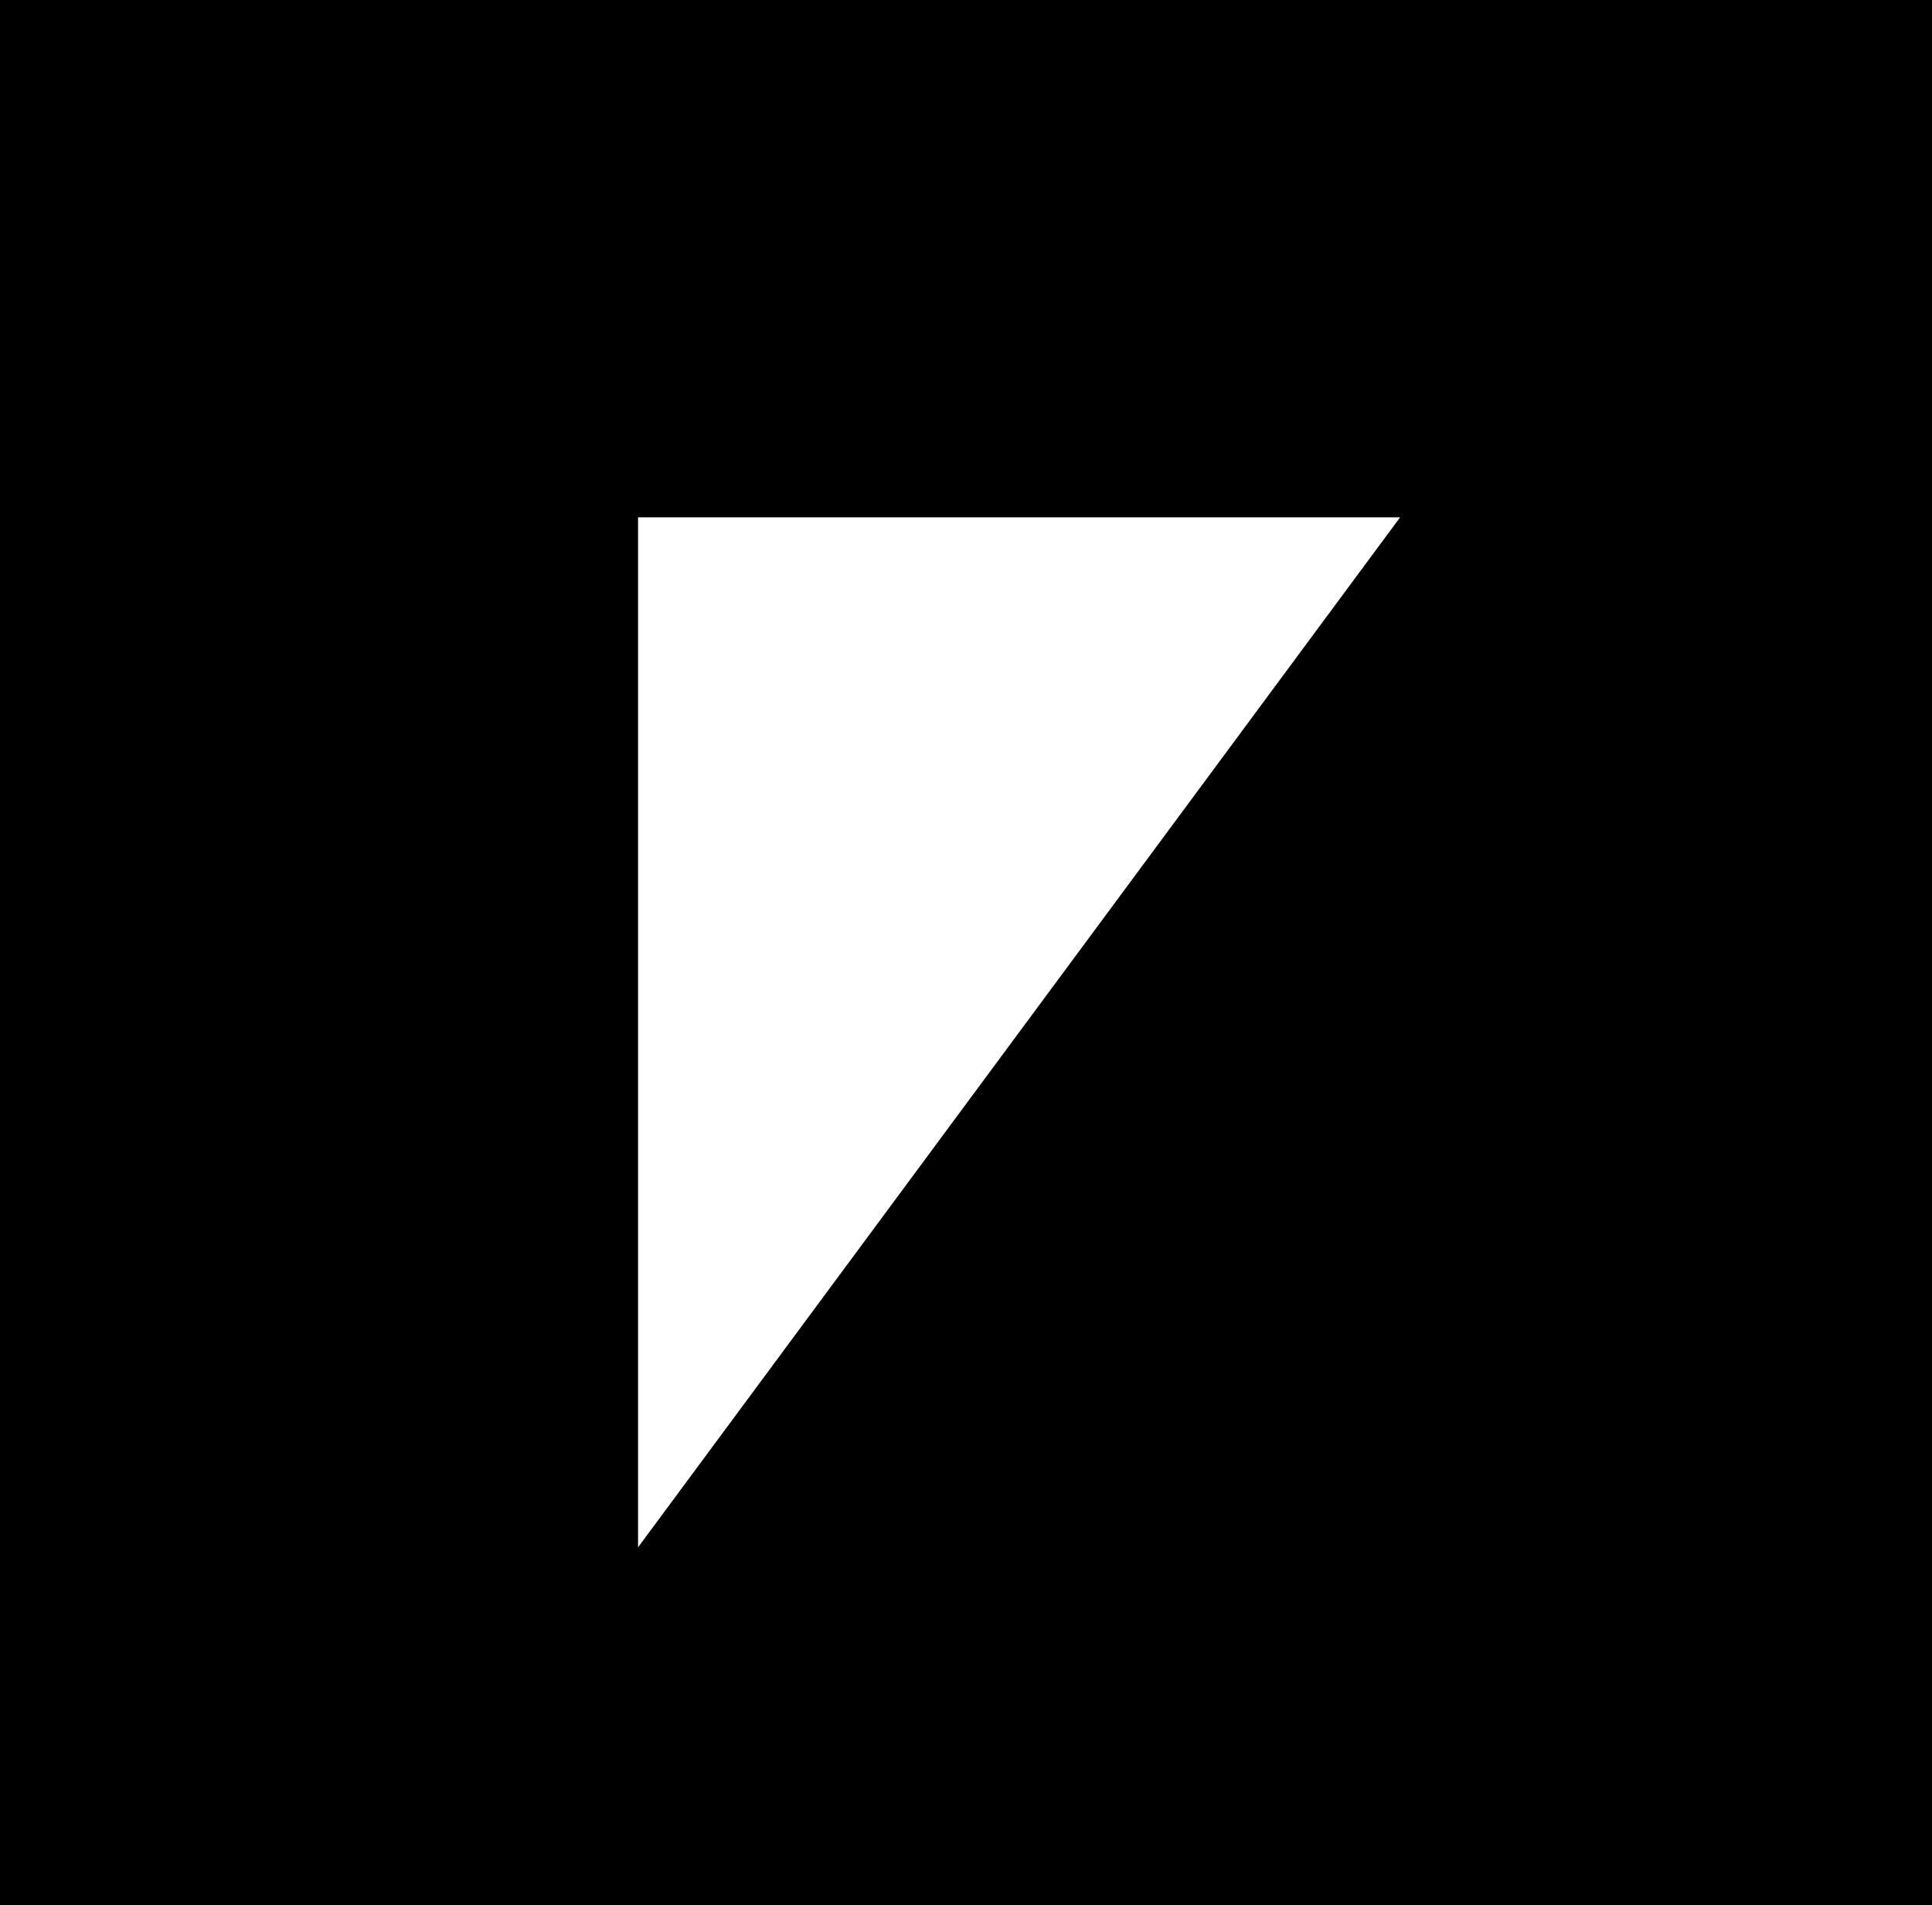
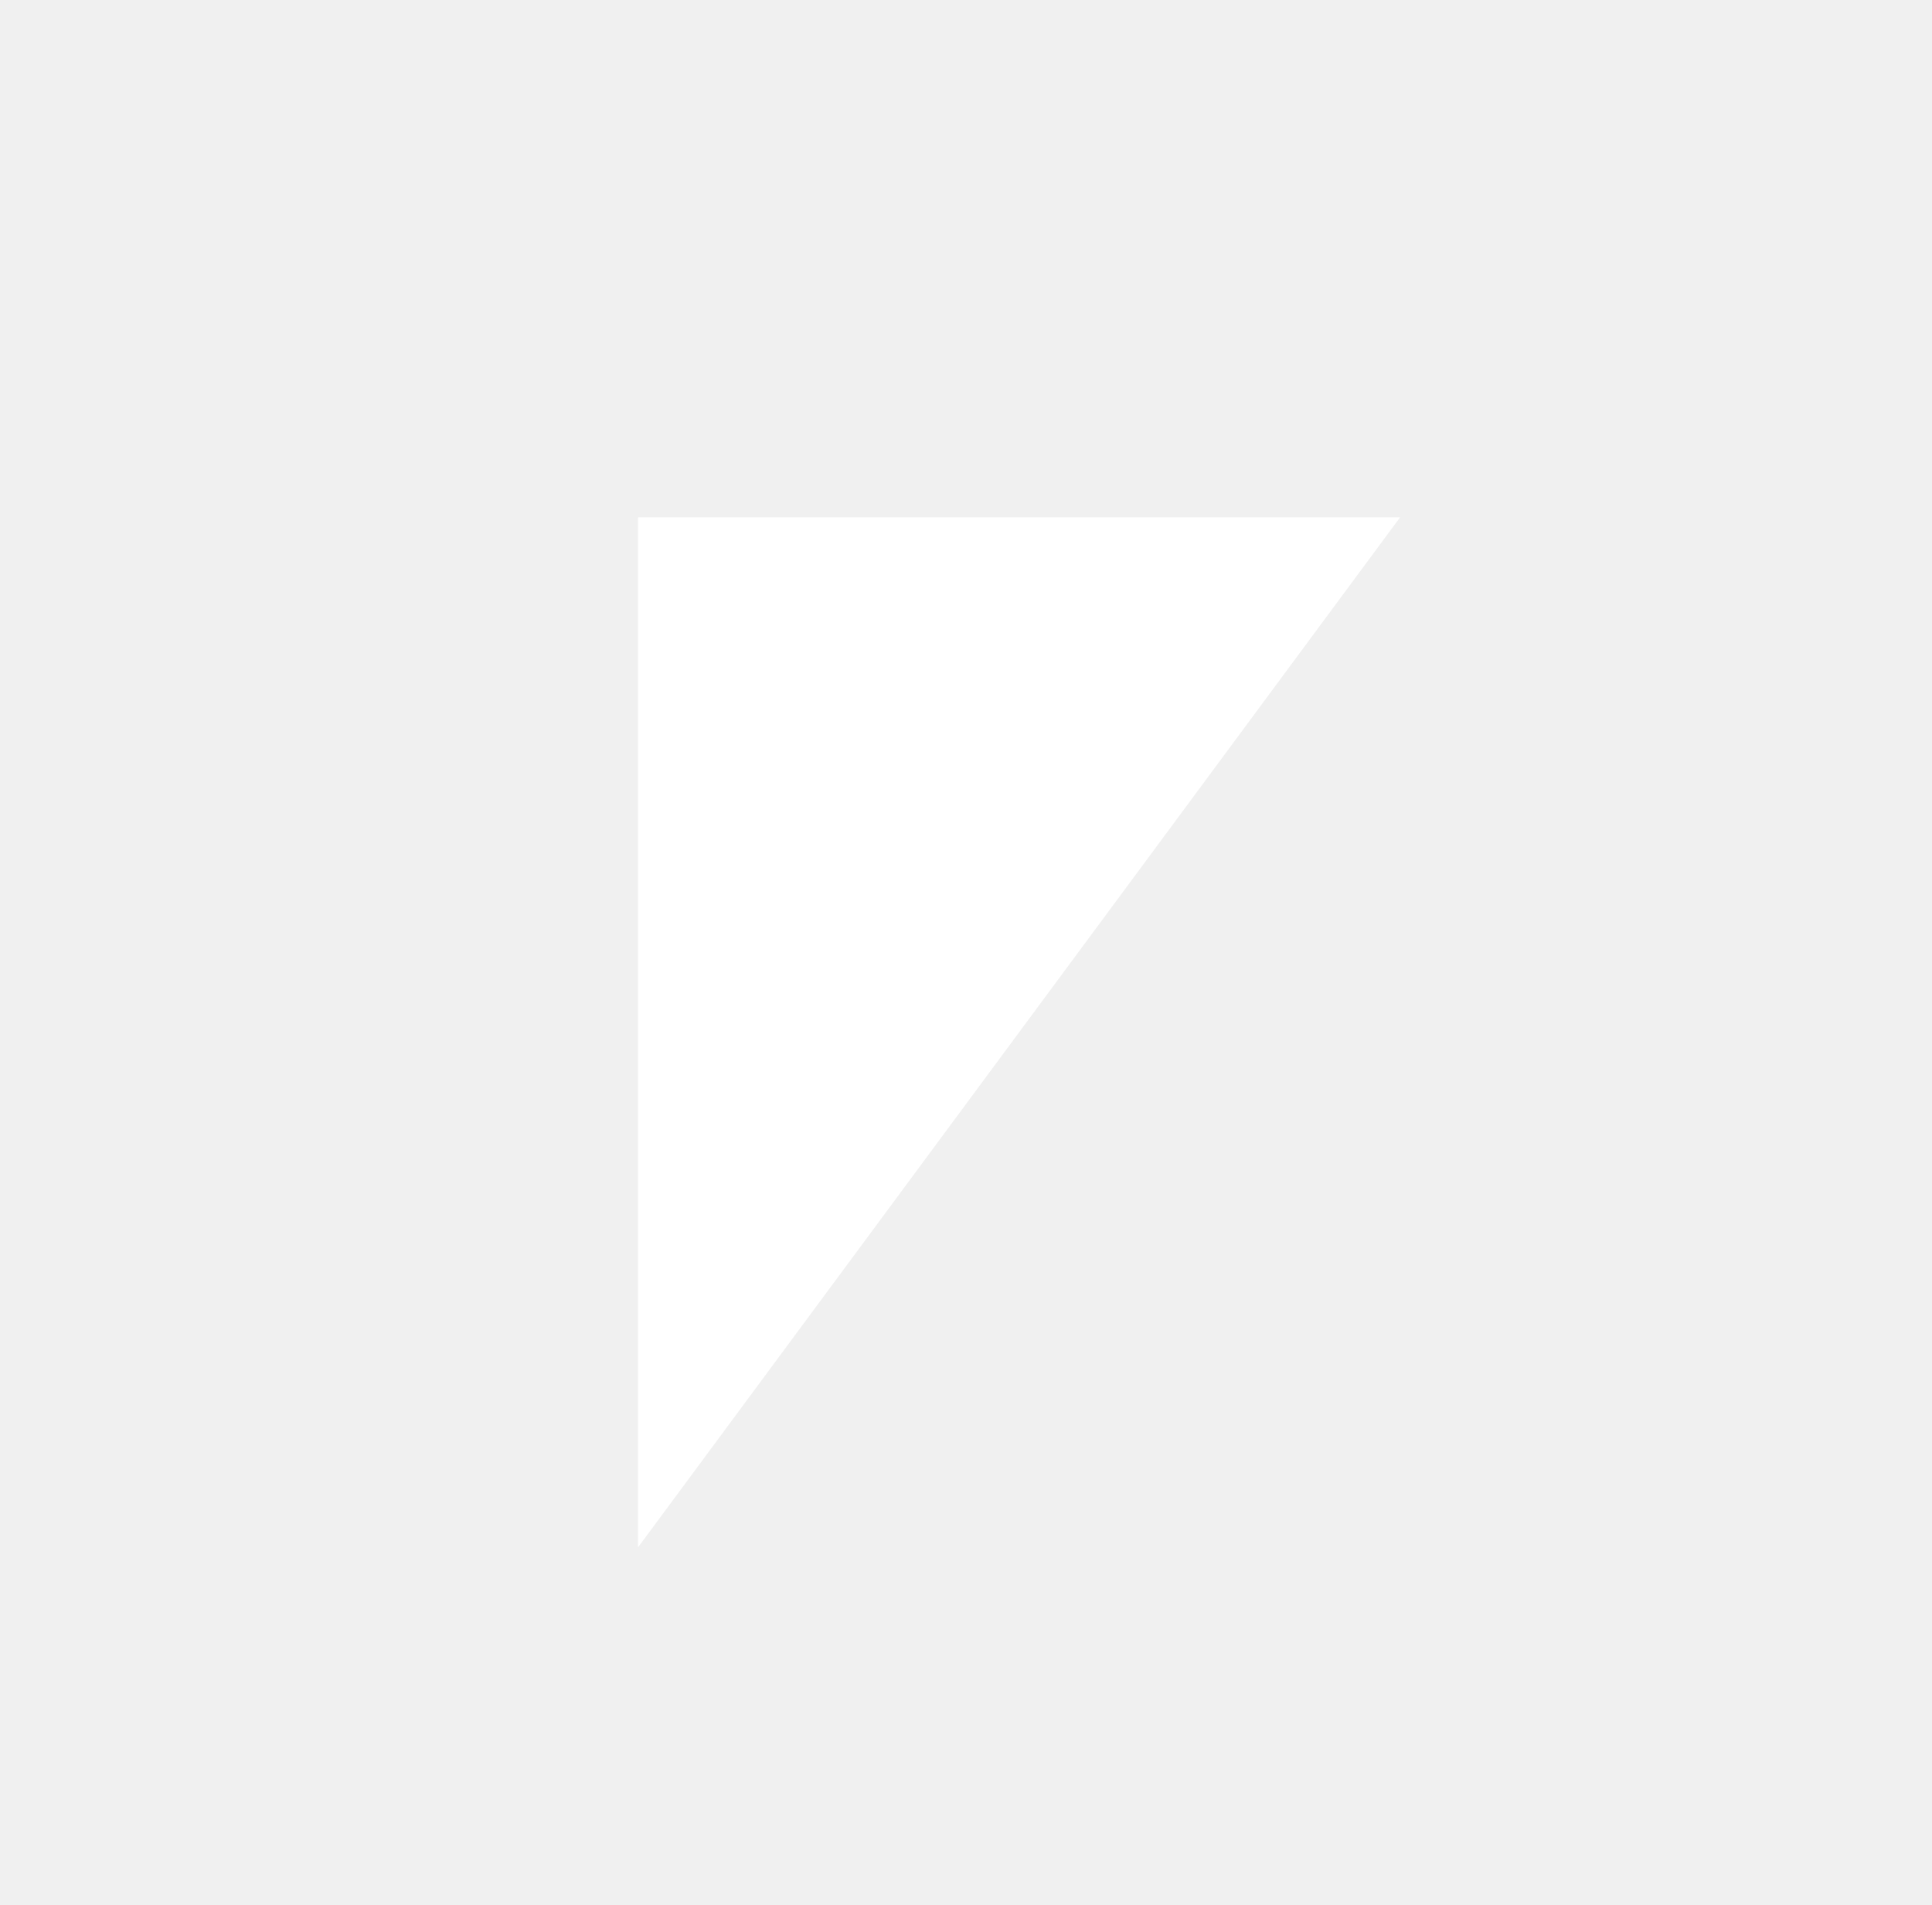
<svg xmlns="http://www.w3.org/2000/svg" version="1.0" id="Layer_1" x="0px" y="0px" viewBox="0 0 1232.4 1215.1" enable-background="new 0 0 1232.4 1215.1" xml:space="preserve">
-   <rect x="-108" y="-117" width="1482" height="1542" />
+   <rect fill="#08080800" x="-108" y="-117" width="1482" height="1542" />
  <polygon fill="#FFFFFF" points="407,330 893.1,330 407,987 " />
</svg>
